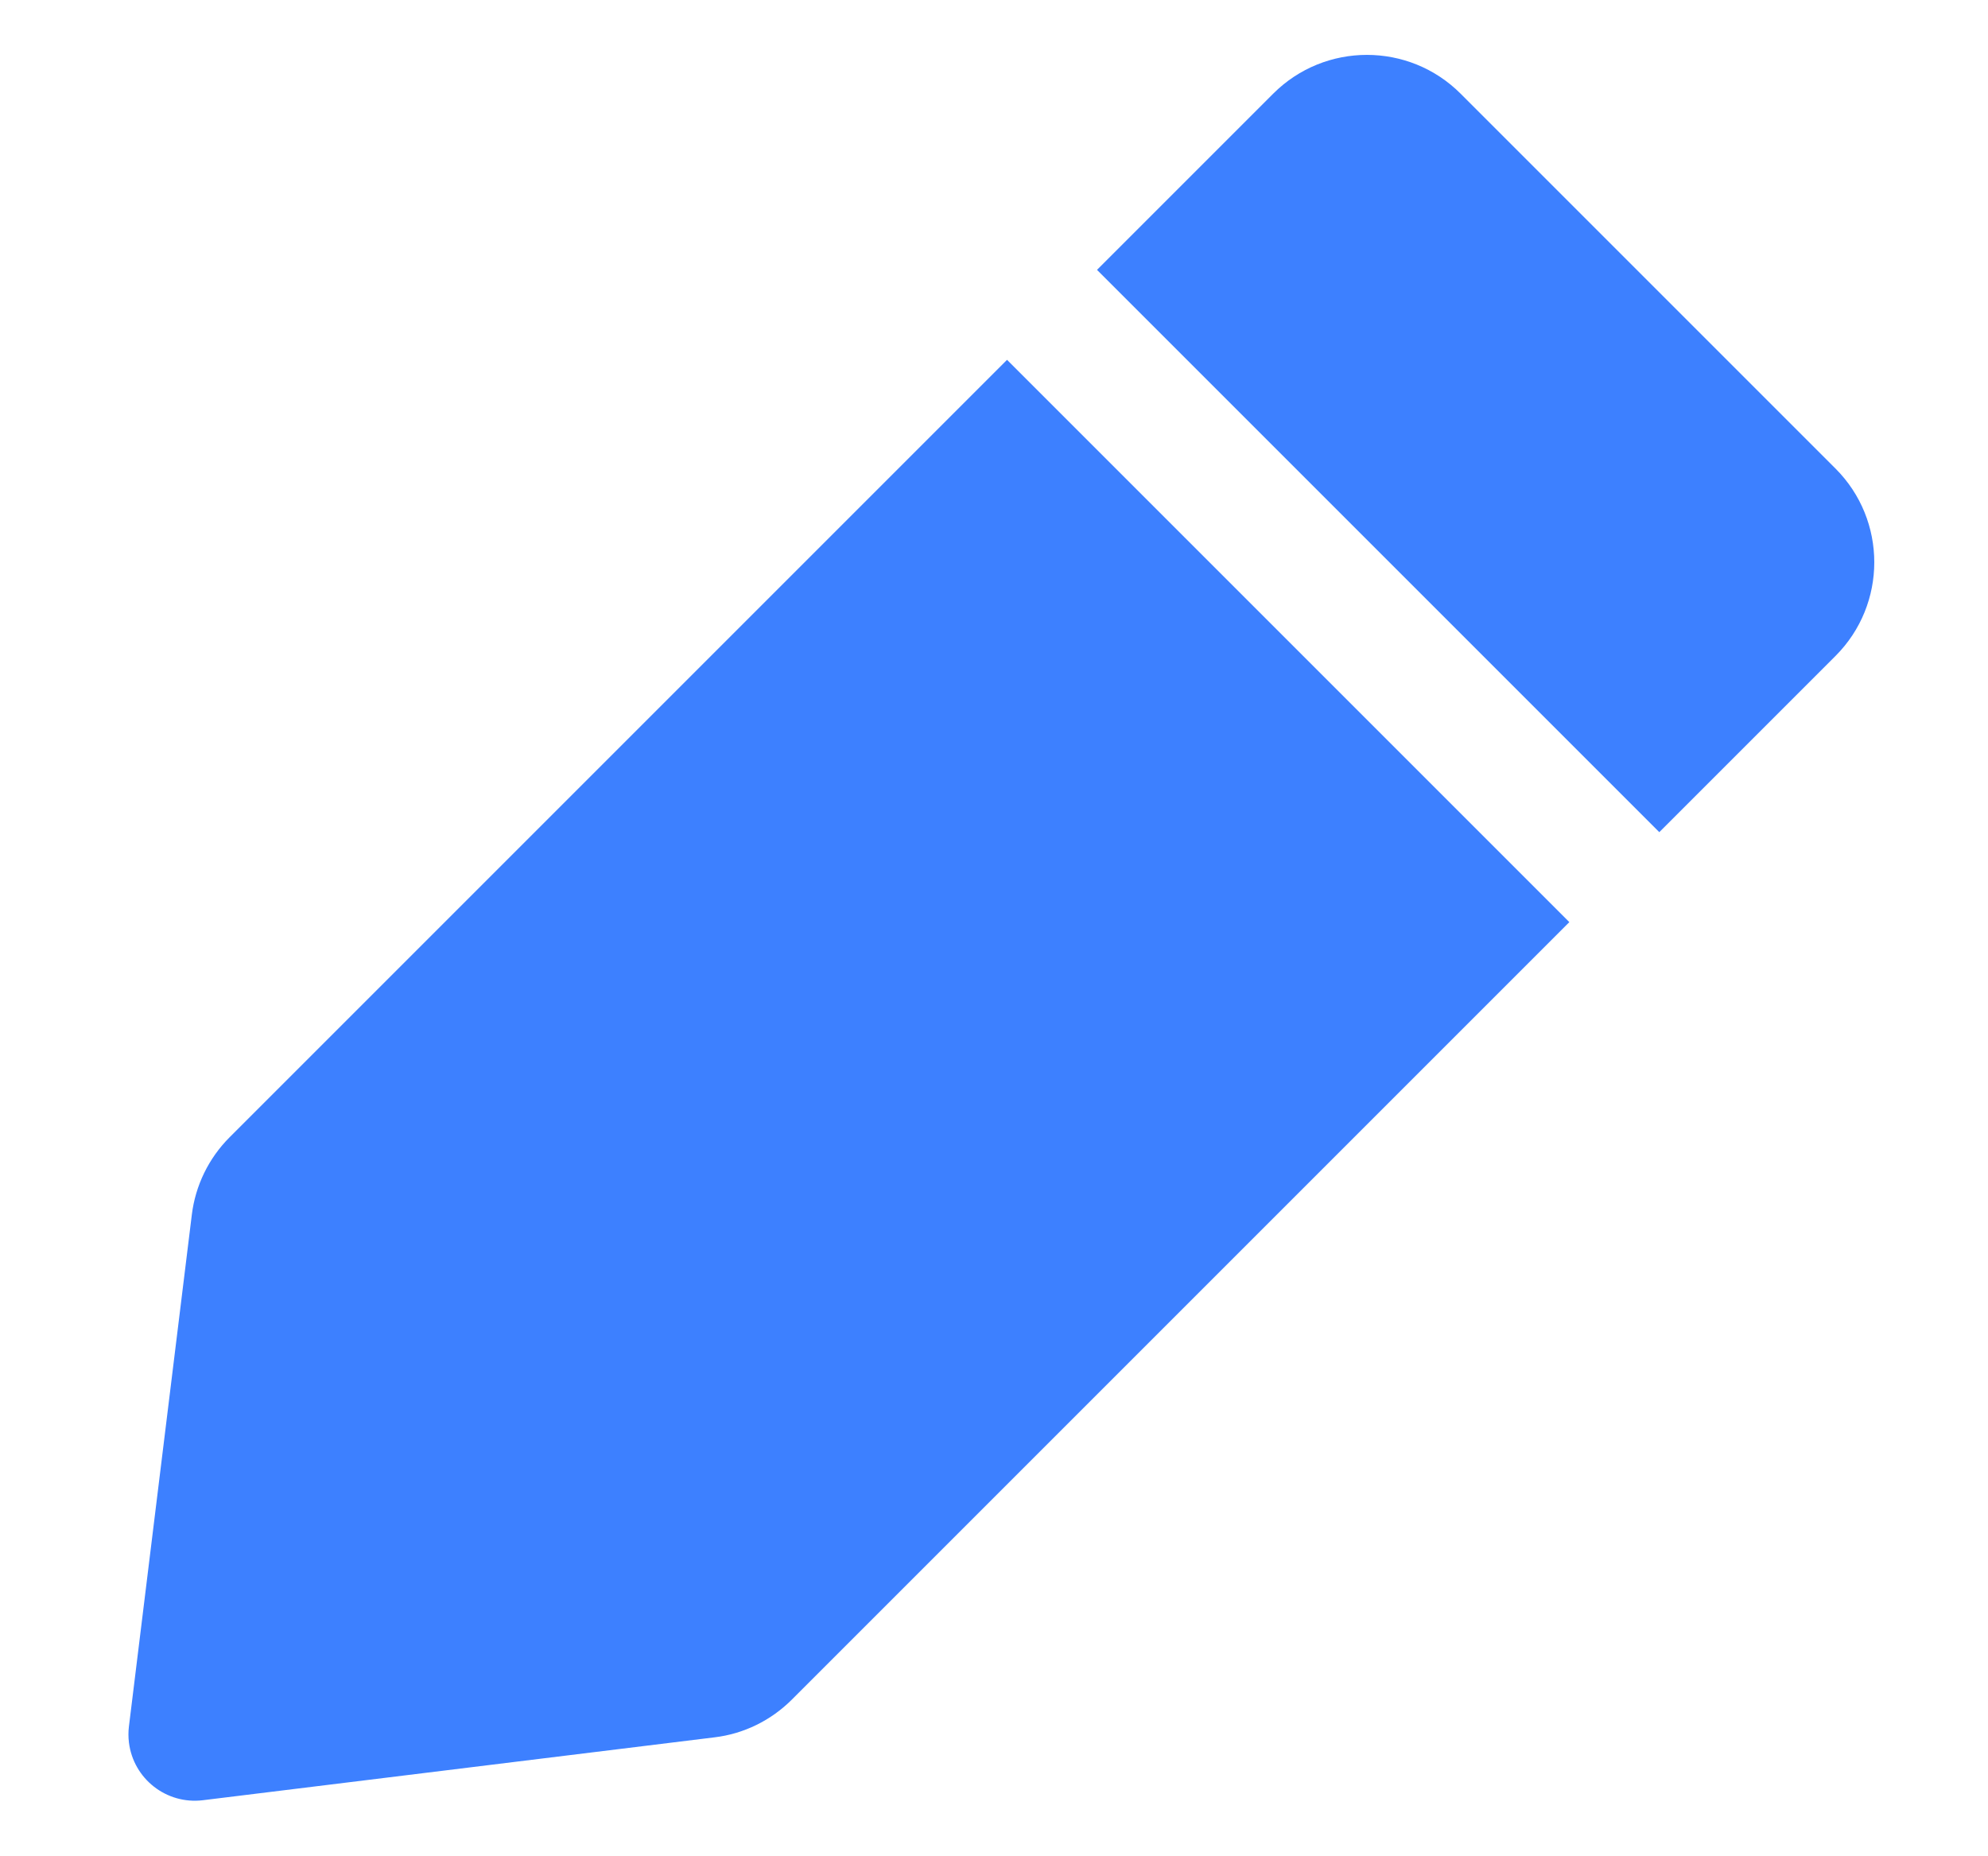
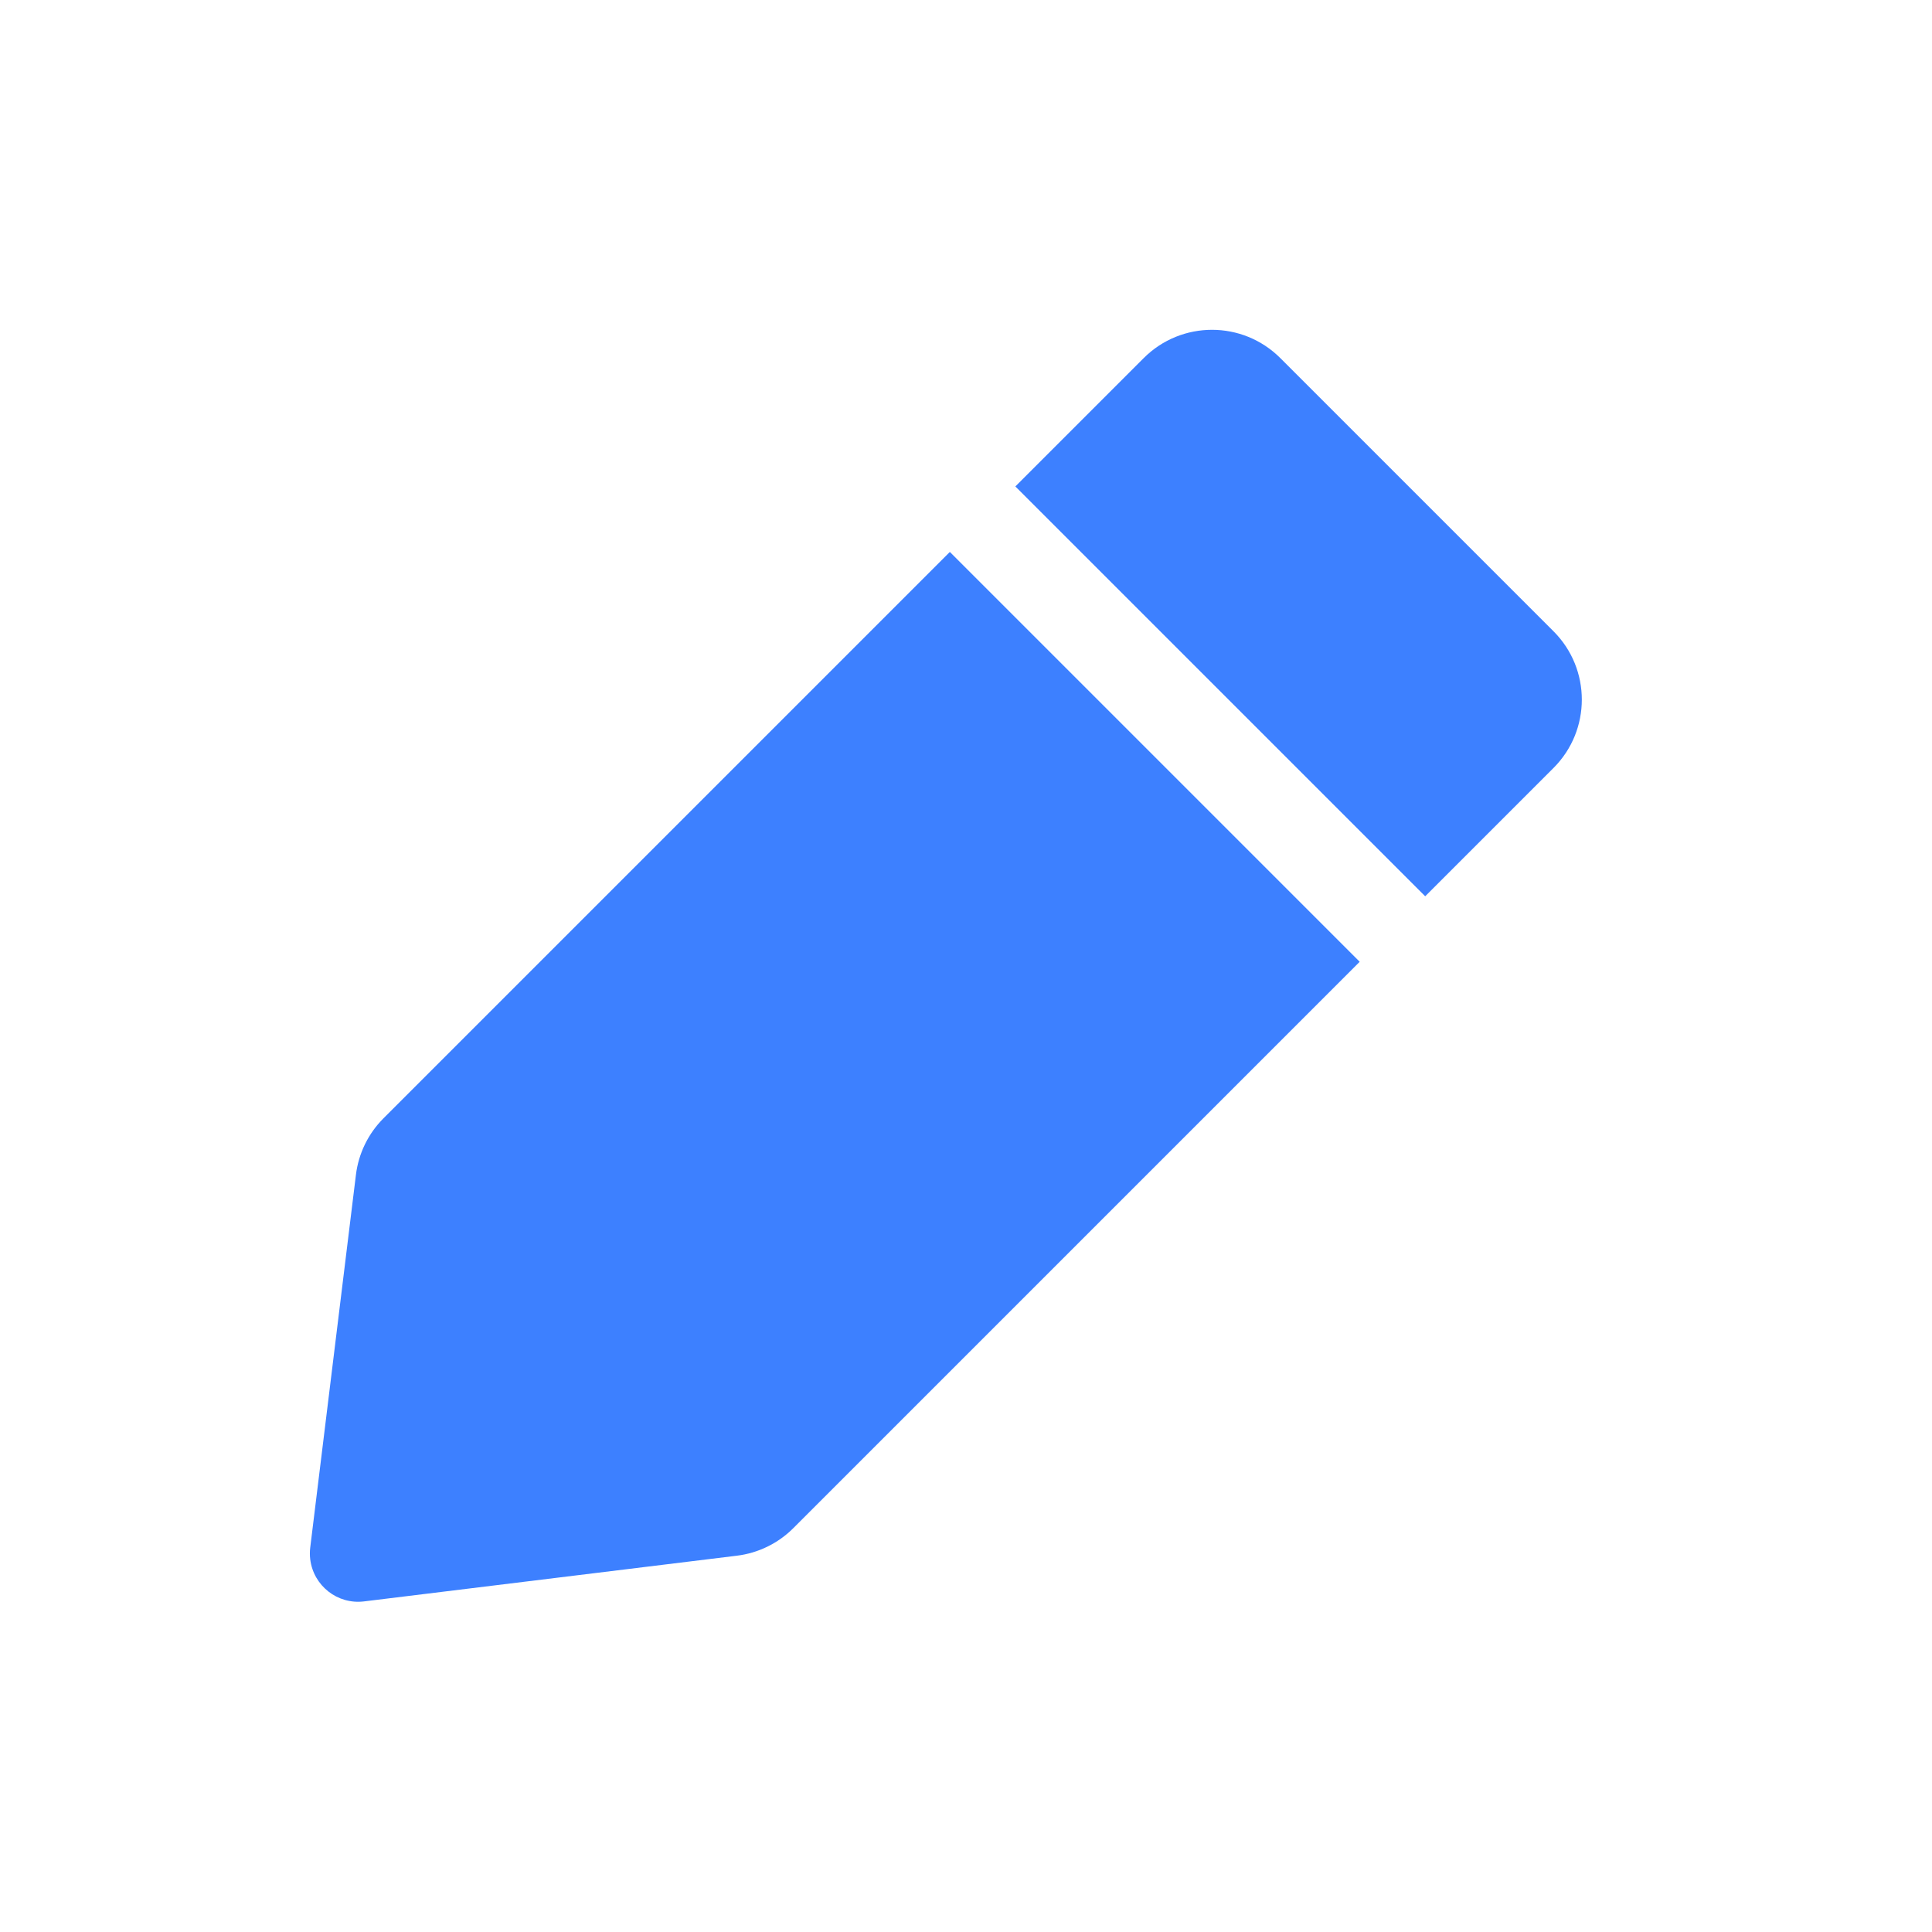
- <svg xmlns="http://www.w3.org/2000/svg" width="15px" height="14px" viewBox="0 0 15 14" version="1.1">
-   <defs />
-   <g id="part1" stroke="none" stroke-width="1" fill="none" fill-rule="evenodd">
-     <g id="1_5任务列表" transform="translate(-1126, -676)" fill="#3D80FF">
-       <g id="Group-20-+-语料不足-Mask" transform="translate(20, 134)">
-         <g id="Group" transform="translate(0, 280)">
-           <g id="Group-4" transform="translate(1084, 38)">
-             <g id="Group-3" transform="translate(21, 224)">
-               <path d="M10.778,2.658 L4.778,2.658 L4.778,0.778 C4.778,0.226 5.226,-0.222 5.778,-0.222 L9.778,-0.222 C10.33,-0.222 10.778,0.226 10.778,0.778 L10.778,2.658 Z M10.778,3.618 L10.778,11.914 C10.778,12.137 10.704,12.354 10.566,12.529 L8.172,15.594 C8.002,15.811 7.688,15.85 7.47,15.68 C7.438,15.655 7.409,15.626 7.384,15.594 L4.99,12.529 C4.853,12.354 4.778,12.137 4.778,11.914 L4.778,3.618 L10.778,3.618 Z" id="编辑任务on" transform="translate(7.778175, 7.778175) rotate(-315) translate(-7.778175, -7.778175) " />
-             </g>
-           </g>
-         </g>
-       </g>
+ <svg xmlns="http://www.w3.org/2000/svg" width="20px" height="20px" viewBox="0 0 20 20" version="1.1">
+   <g id="画板" stroke="none" stroke-width="1" fill="none" fill-rule="evenodd">
+     <g id="编辑任务off" transform="translate(1, 3)" fill="#3D80FF" fill-rule="nonzero">
+       <path d="M11.011,2.657 L5.011,2.657 L5.011,0.778 C5.011,0.226 5.459,-0.222 6.011,-0.222 L10.011,-0.222 C10.563,-0.222 11.011,0.226 11.011,0.778 L11.011,2.657 Z M11.011,3.616 L11.011,11.908 C11.011,12.131 10.936,12.348 10.799,12.523 L8.405,15.586 C8.235,15.804 7.921,15.842 7.703,15.672 C7.671,15.647 7.642,15.618 7.617,15.586 L5.223,12.523 C5.086,12.348 5.011,12.131 5.011,11.908 L5.011,3.616 L11.011,3.616 Z" transform="translate(8.011084, 7.778208) rotate(45) translate(-8.011084, -7.778208) " />
    </g>
  </g>
</svg>
